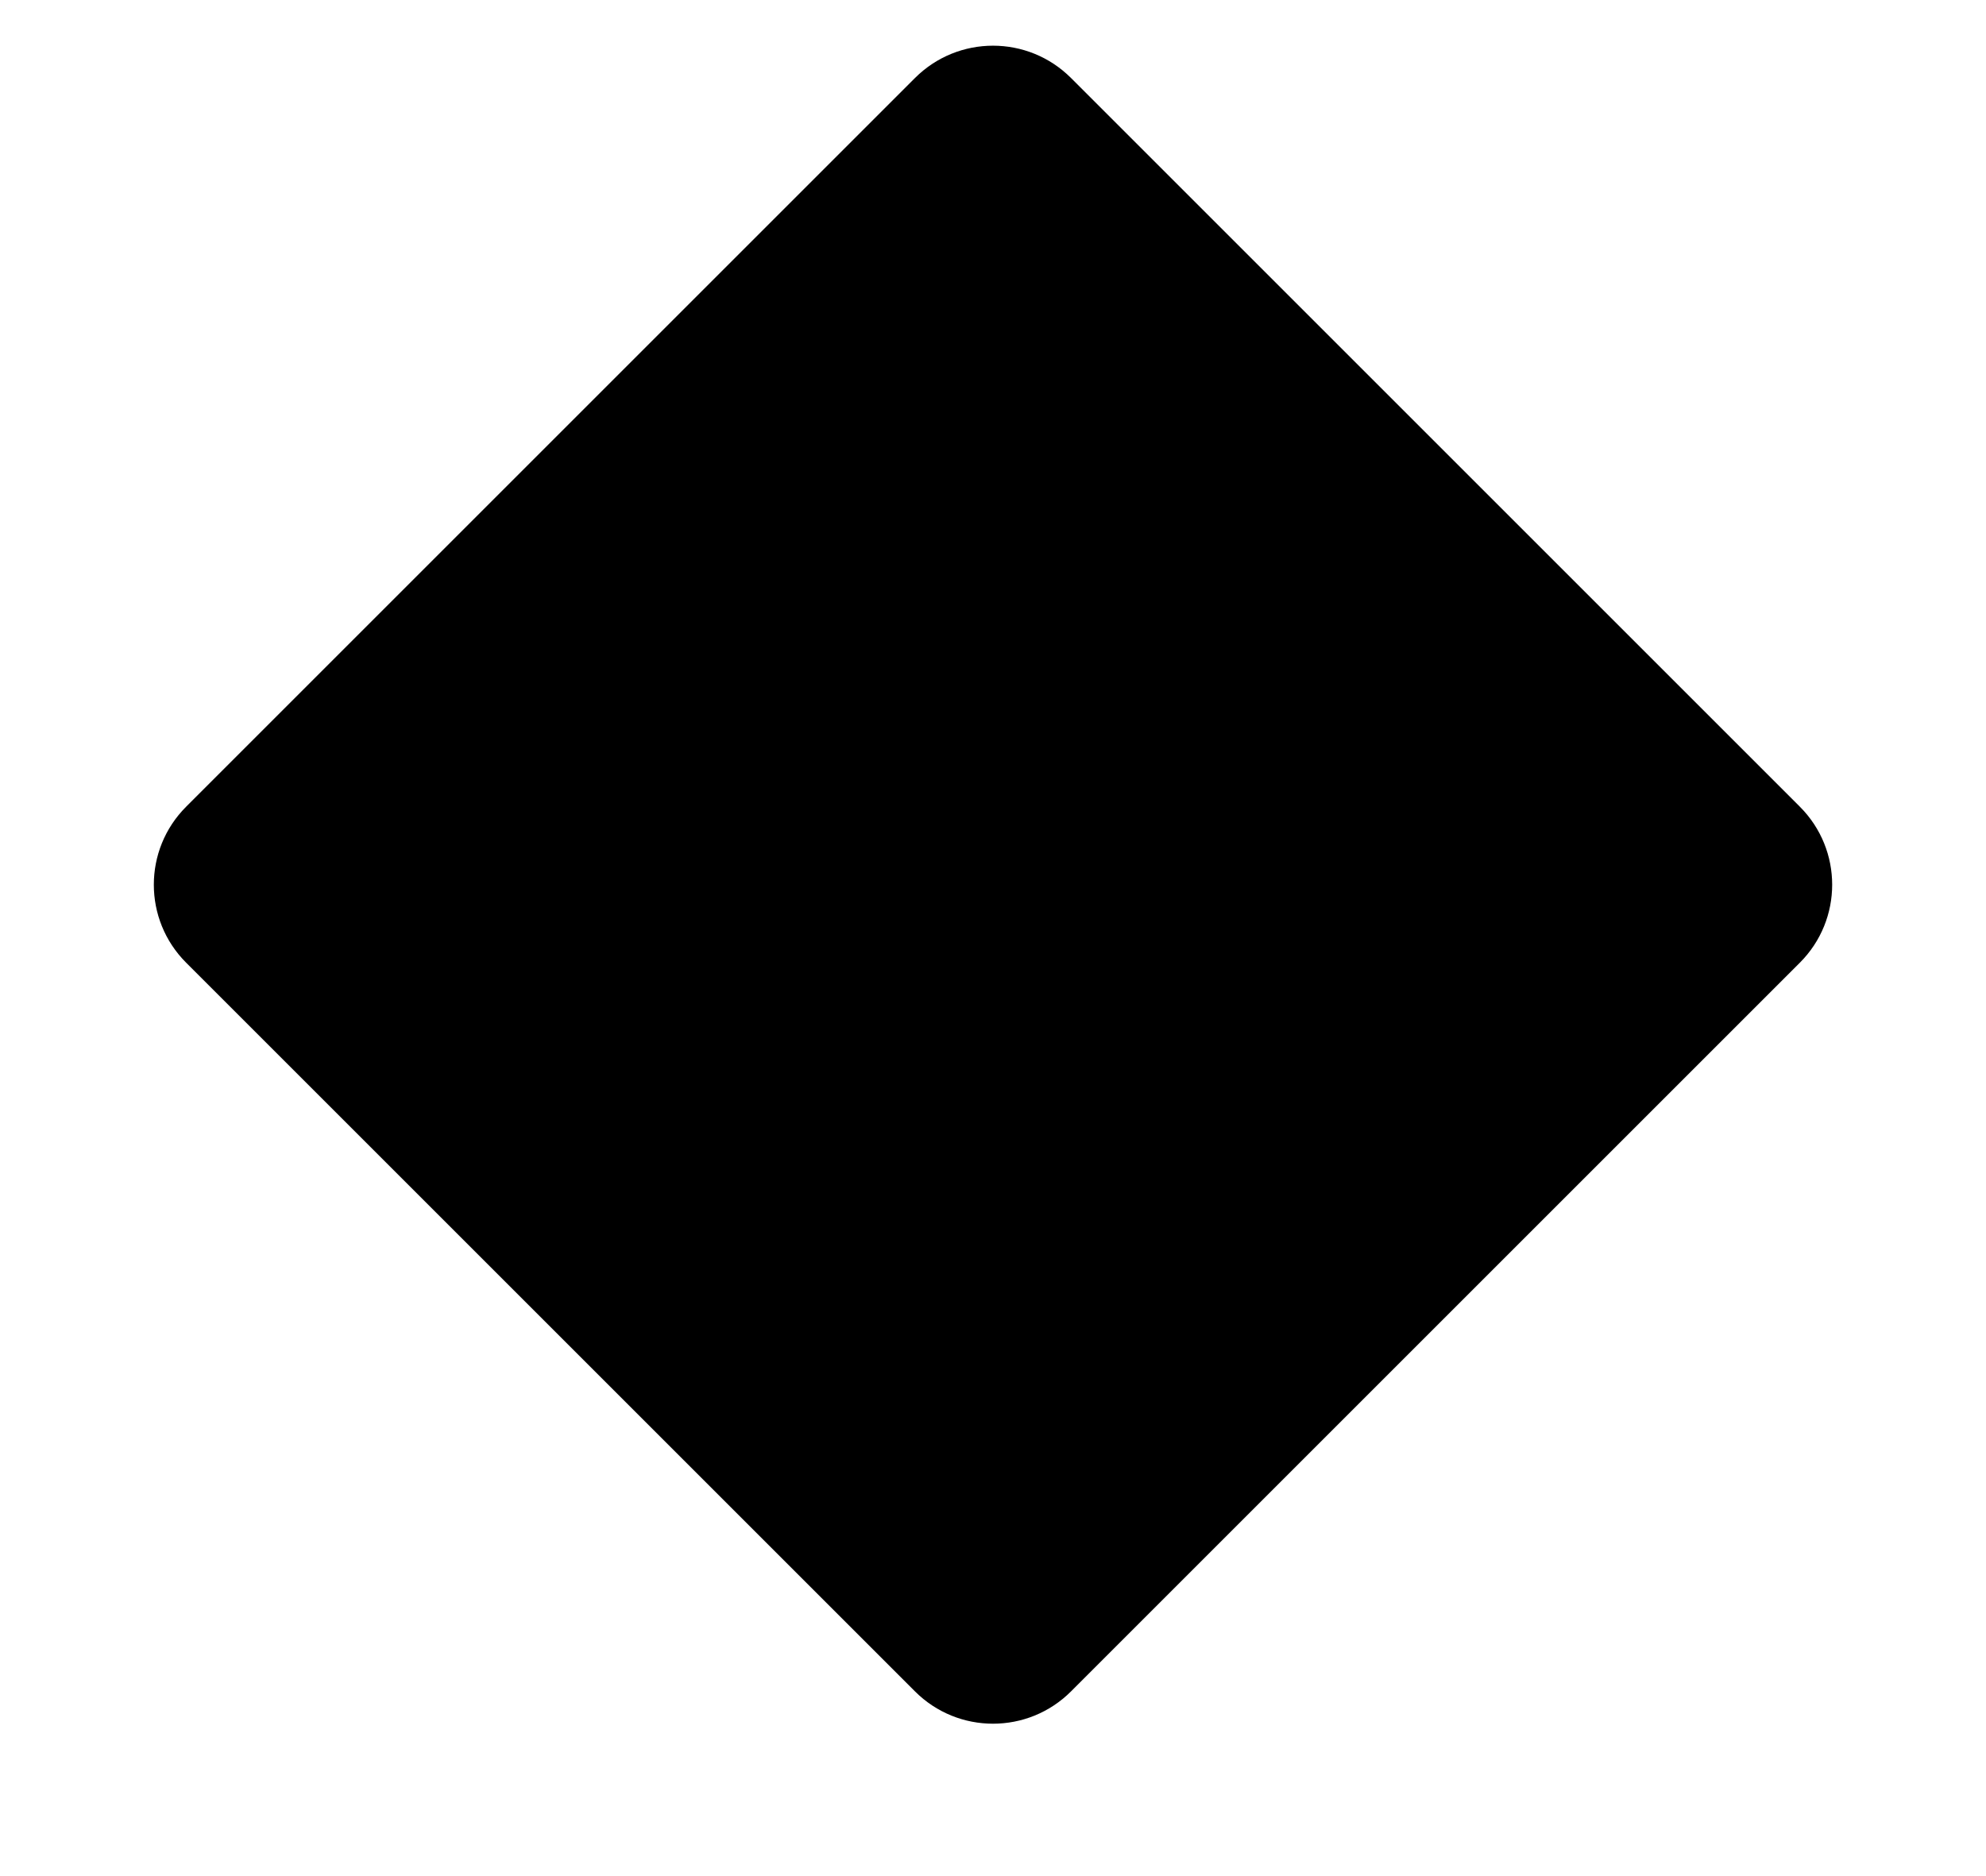
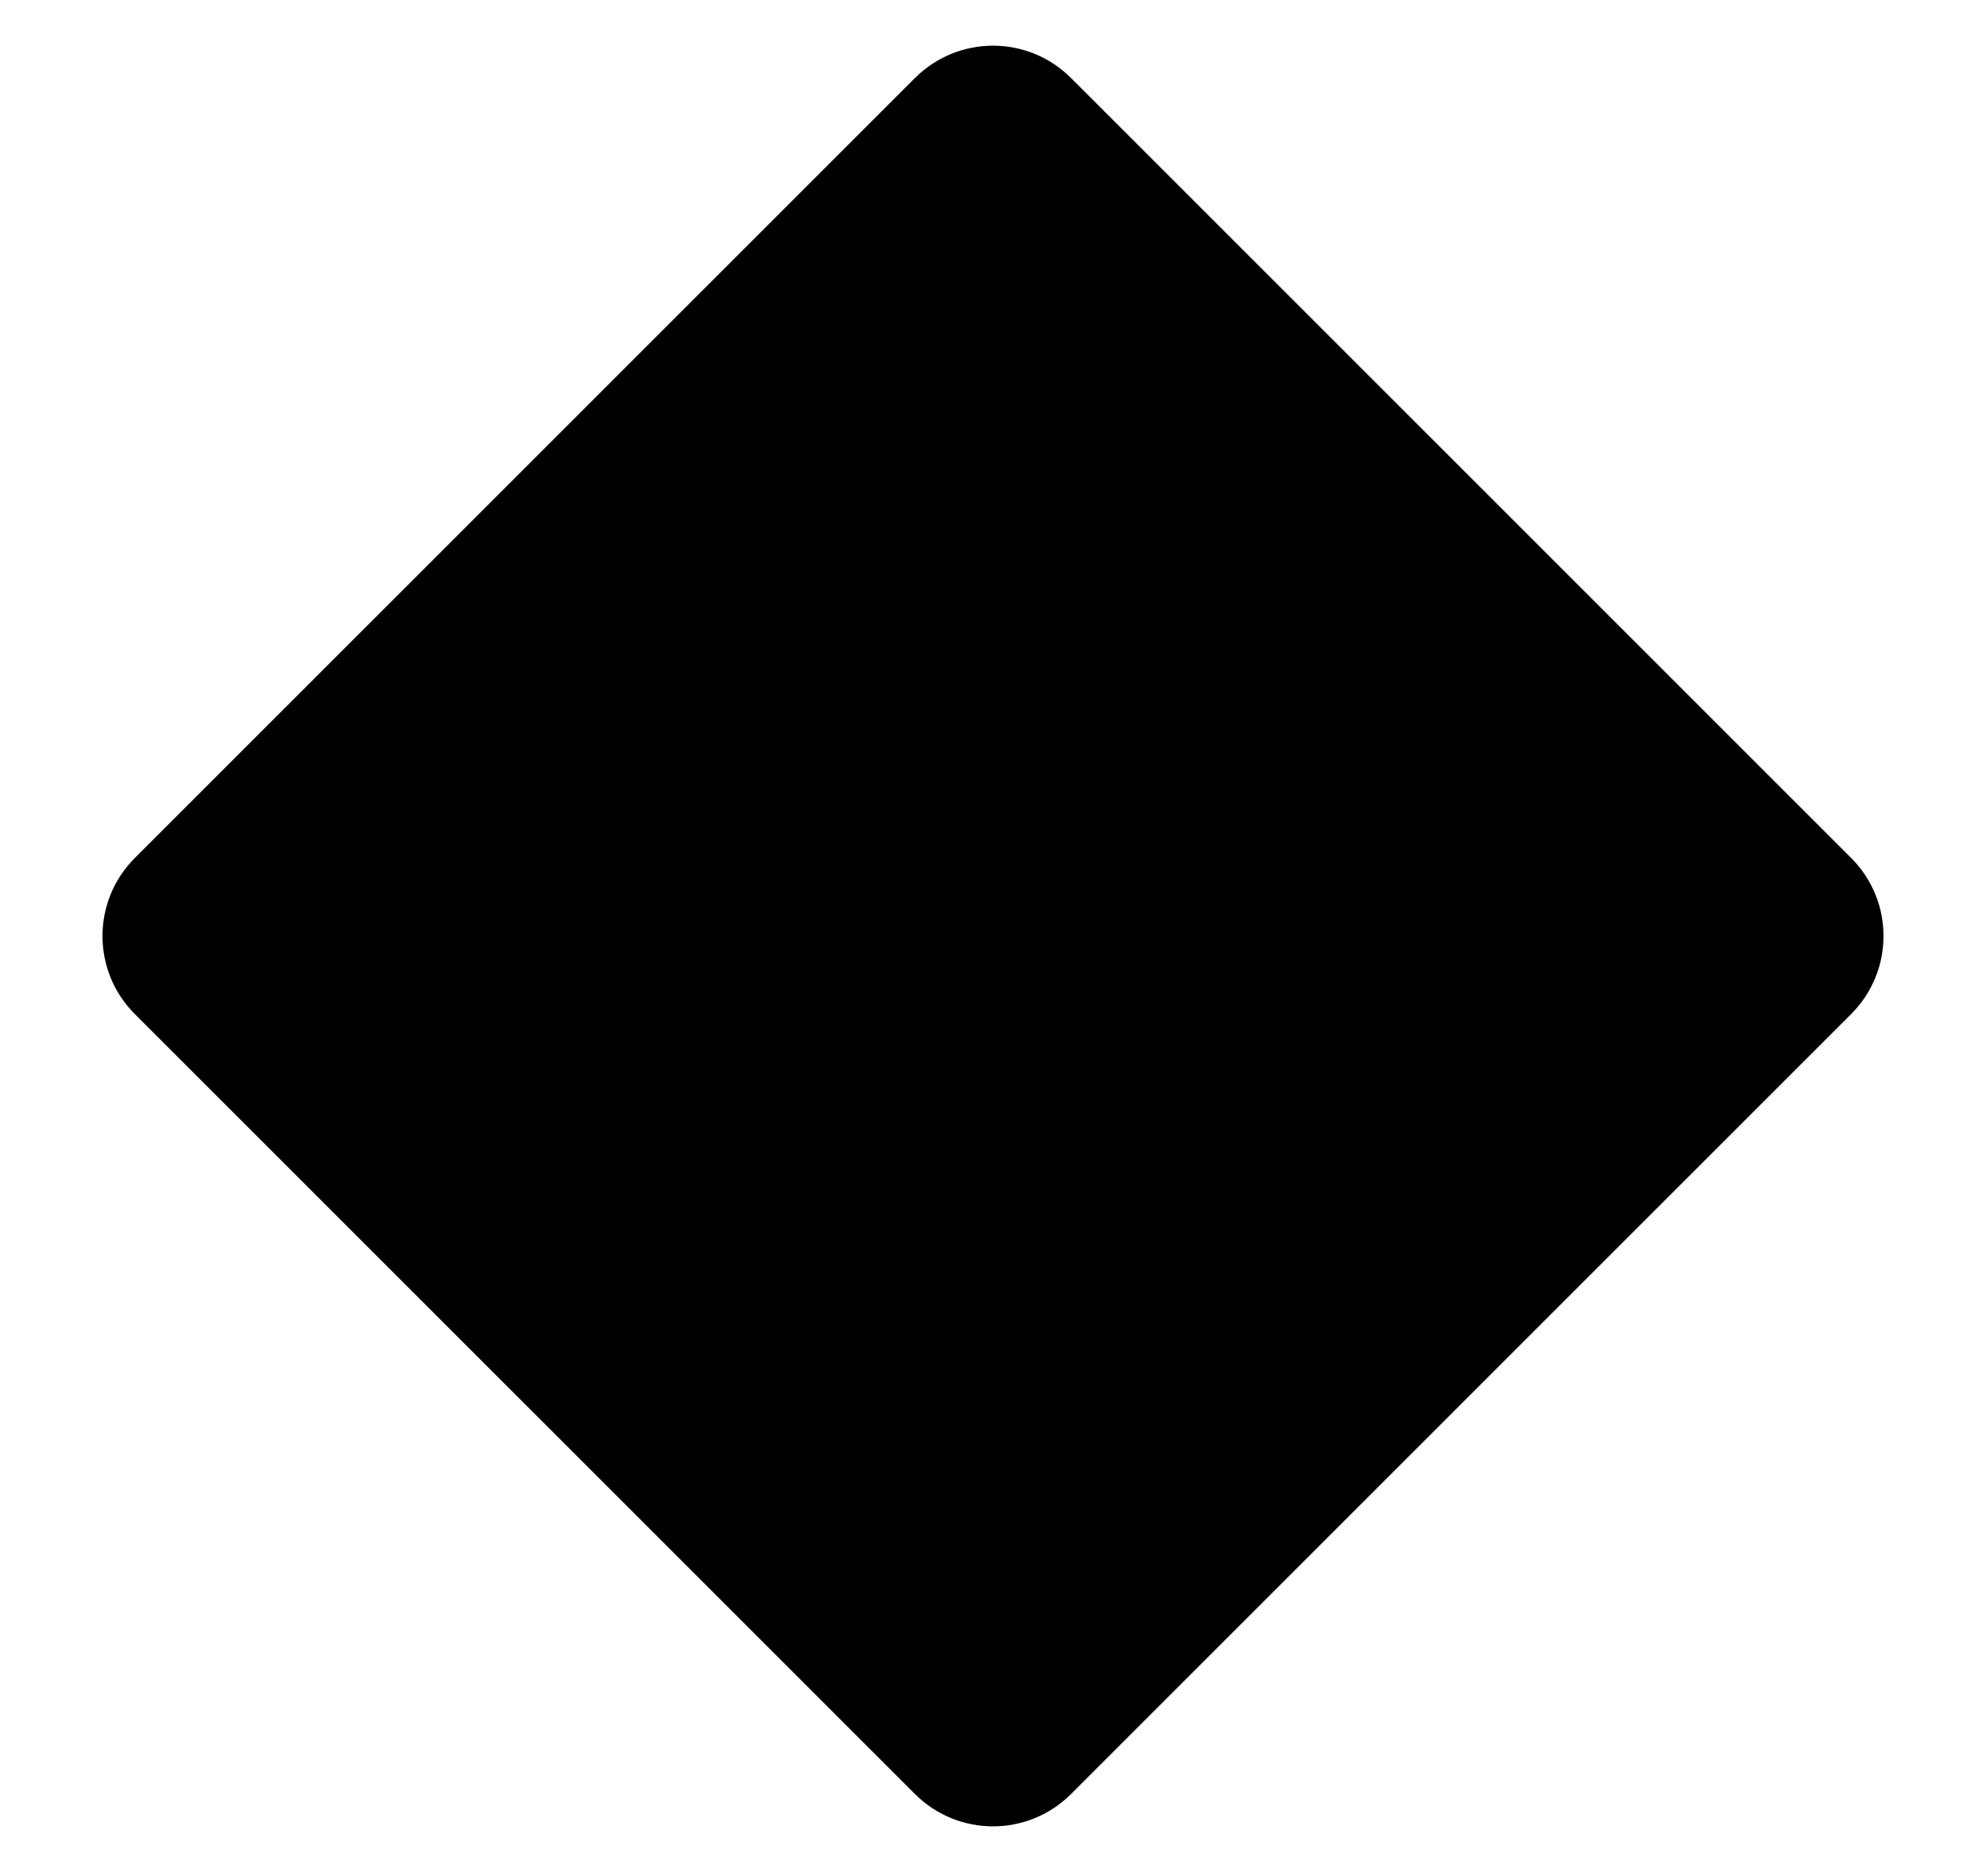
<svg xmlns="http://www.w3.org/2000/svg" width="18" height="17" viewBox="0 0 18 17" fill="none">
-   <rect x="9" width="11.342" height="11.342" rx="1" transform="rotate(45 9 0)" fill="currentColor" />
+   <rect x="9" width="12" height="12" rx="1" stroke-width="2px" transform="rotate(45 9 0)" fill="currentColor" />
</svg>
